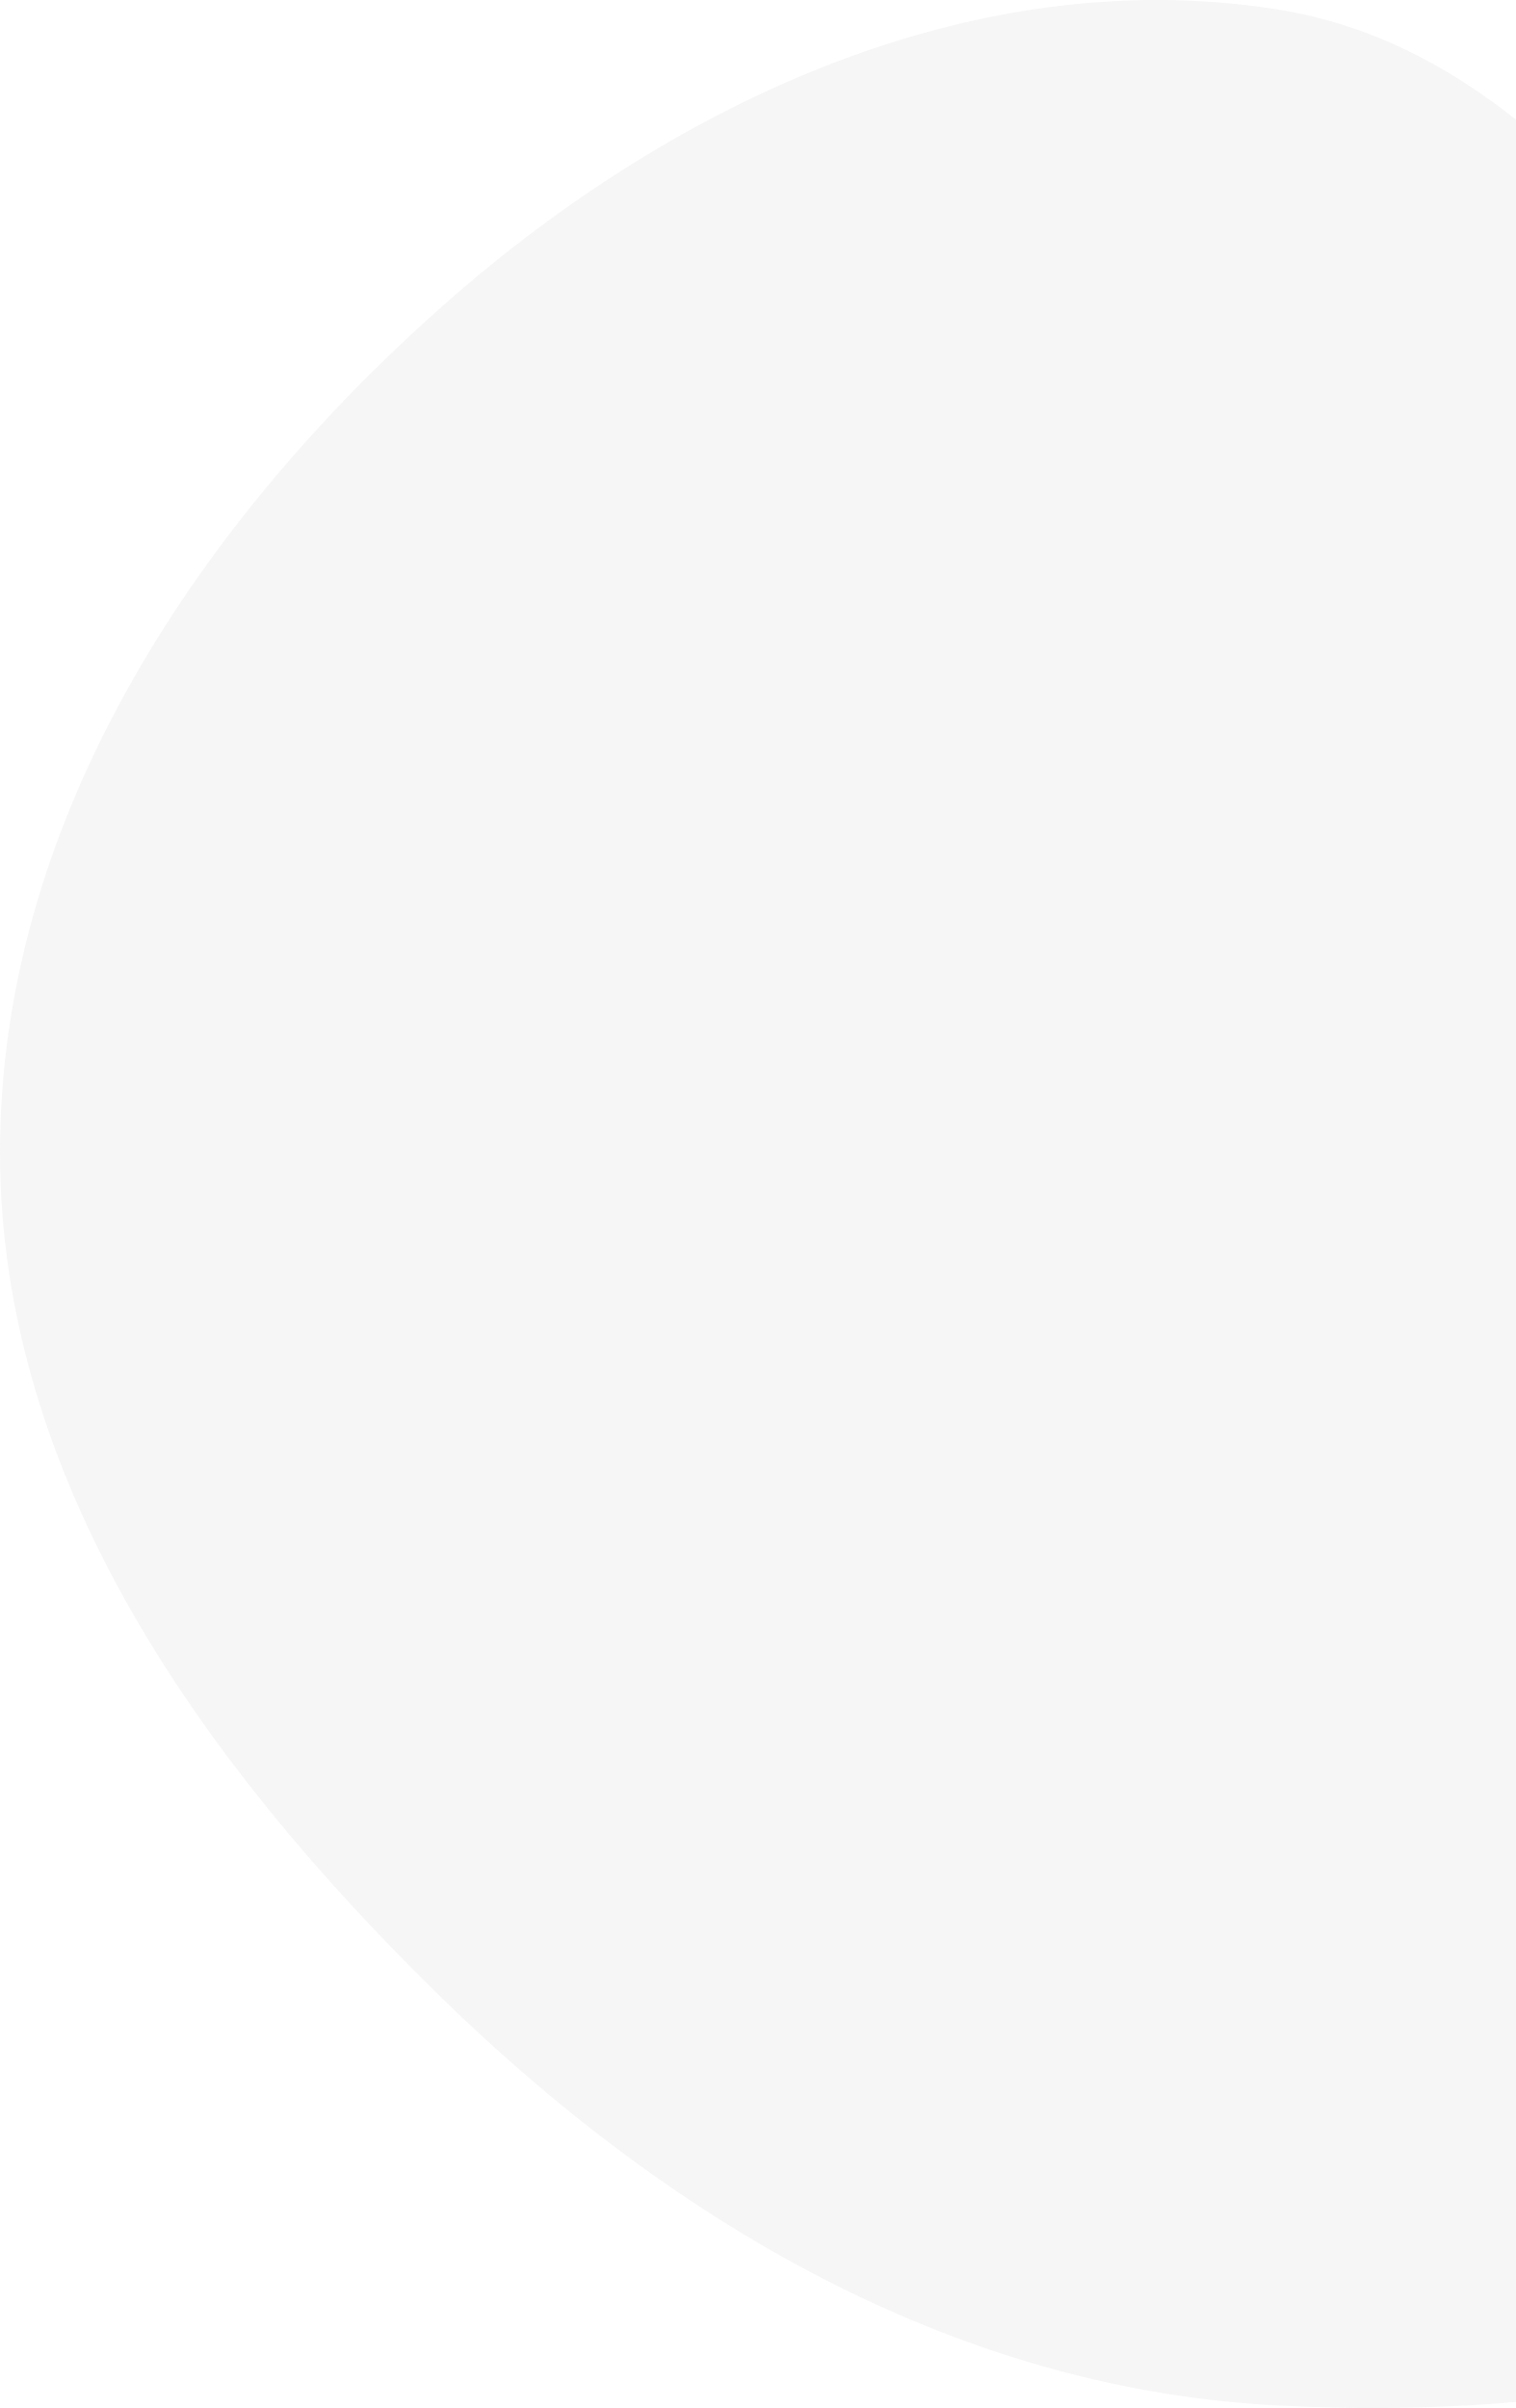
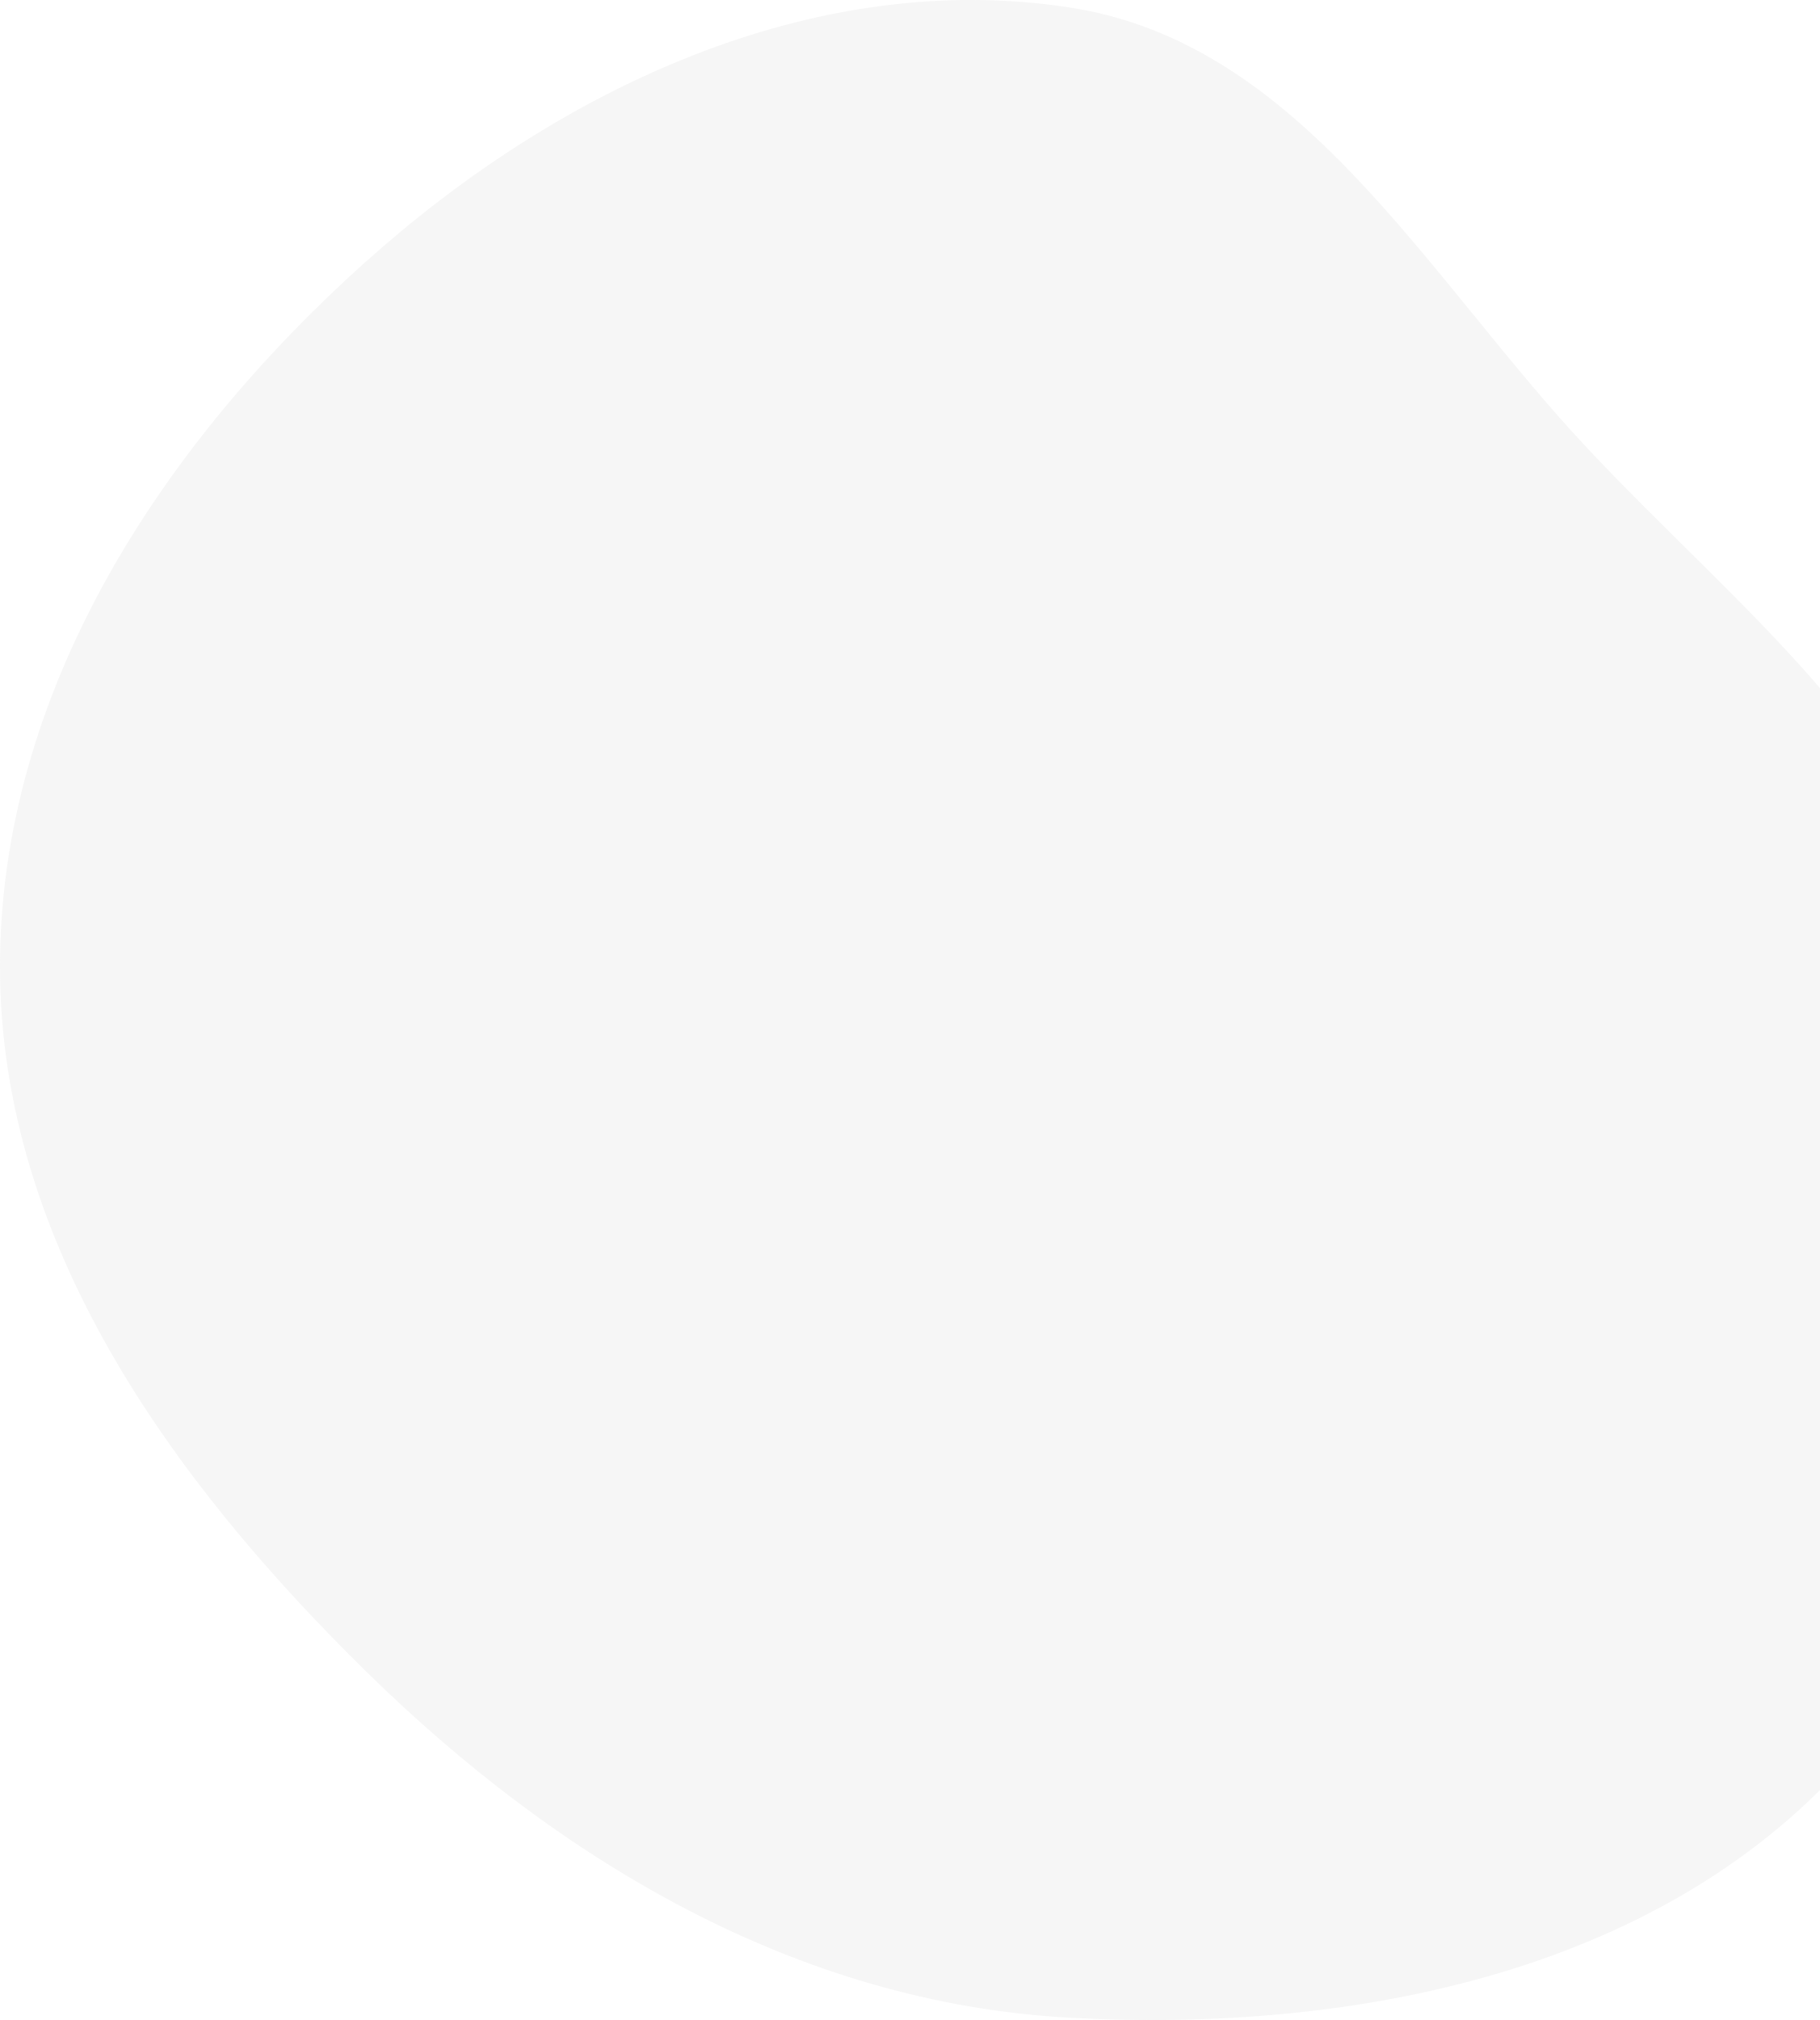
- <svg xmlns="http://www.w3.org/2000/svg" width="532" height="845" viewBox="0 0 532 845" fill="none">
-   <path fill-rule="evenodd" clip-rule="evenodd" d="M446.785 3.058C544.286 17.852 596.152 115.534 663.641 187.496C727.503 255.59 804.58 313.035 823.298 404.527C846.375 517.327 850.189 645.9 775.305 733.311C697.119 824.575 566.721 850.661 446.785 844.021C333.329 837.74 233.741 778.56 152.703 698.844C70.812 618.289 0.055 519.444 3.3608e-05 404.527C-0.055 289.568 66.951 186.73 152.422 109.929C233.161 37.379 339.503 -13.22 446.785 3.058Z" fill="#EBEBEB" fill-opacity="0.44" />
+ <svg xmlns="http://www.w3.org/2000/svg" width="600" height="666" viewBox="0 0 600 666" fill="none">
+   <path fill-rule="evenodd" clip-rule="evenodd" d="M352.416 2.41C429.324 14.07 470.235 91.06 523.469 147.778C573.842 201.448 634.639 246.724 649.403 318.834C667.606 407.739 670.615 509.076 611.547 577.97C549.876 649.902 447.02 670.462 352.416 665.229C262.924 660.278 184.371 613.634 120.45 550.805C55.855 487.315 0.043 409.408 2.65094e-05 318.834C-0.043 228.228 52.81 147.175 120.228 86.642C183.914 29.461 267.794 -10.419 352.416 2.41Z" fill="#EBEBEB" fill-opacity="0.44" />
</svg>
